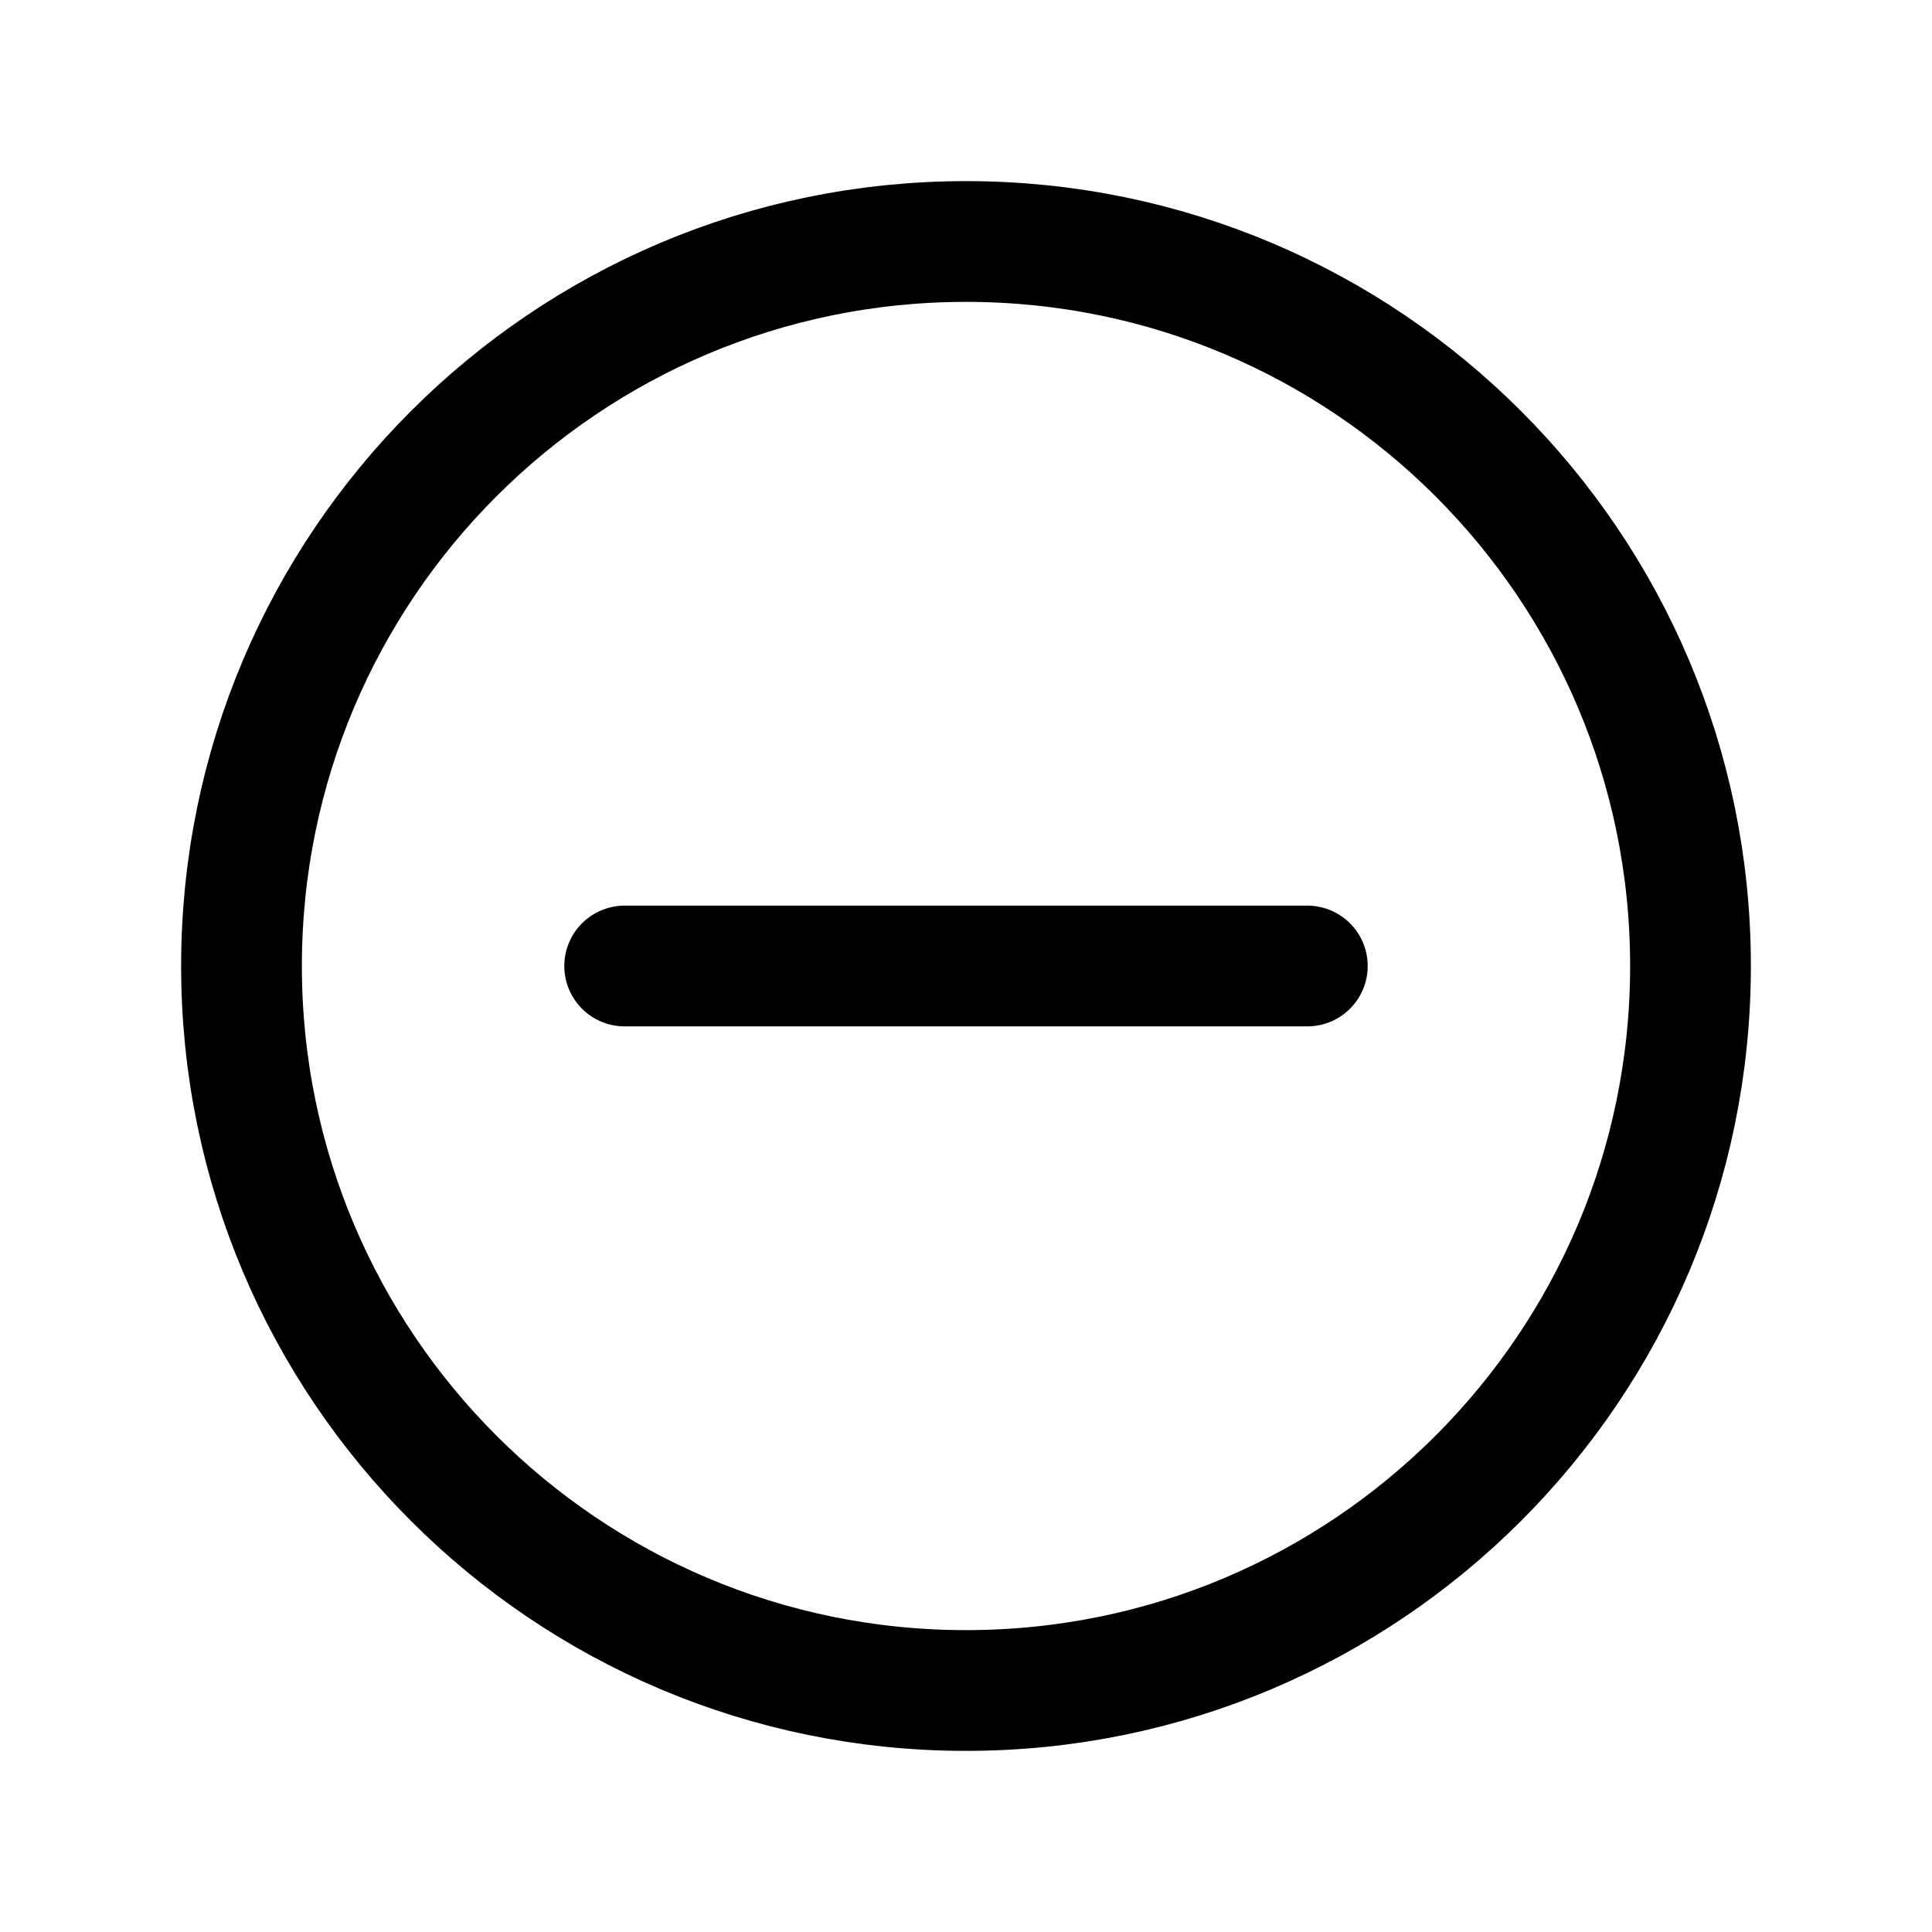
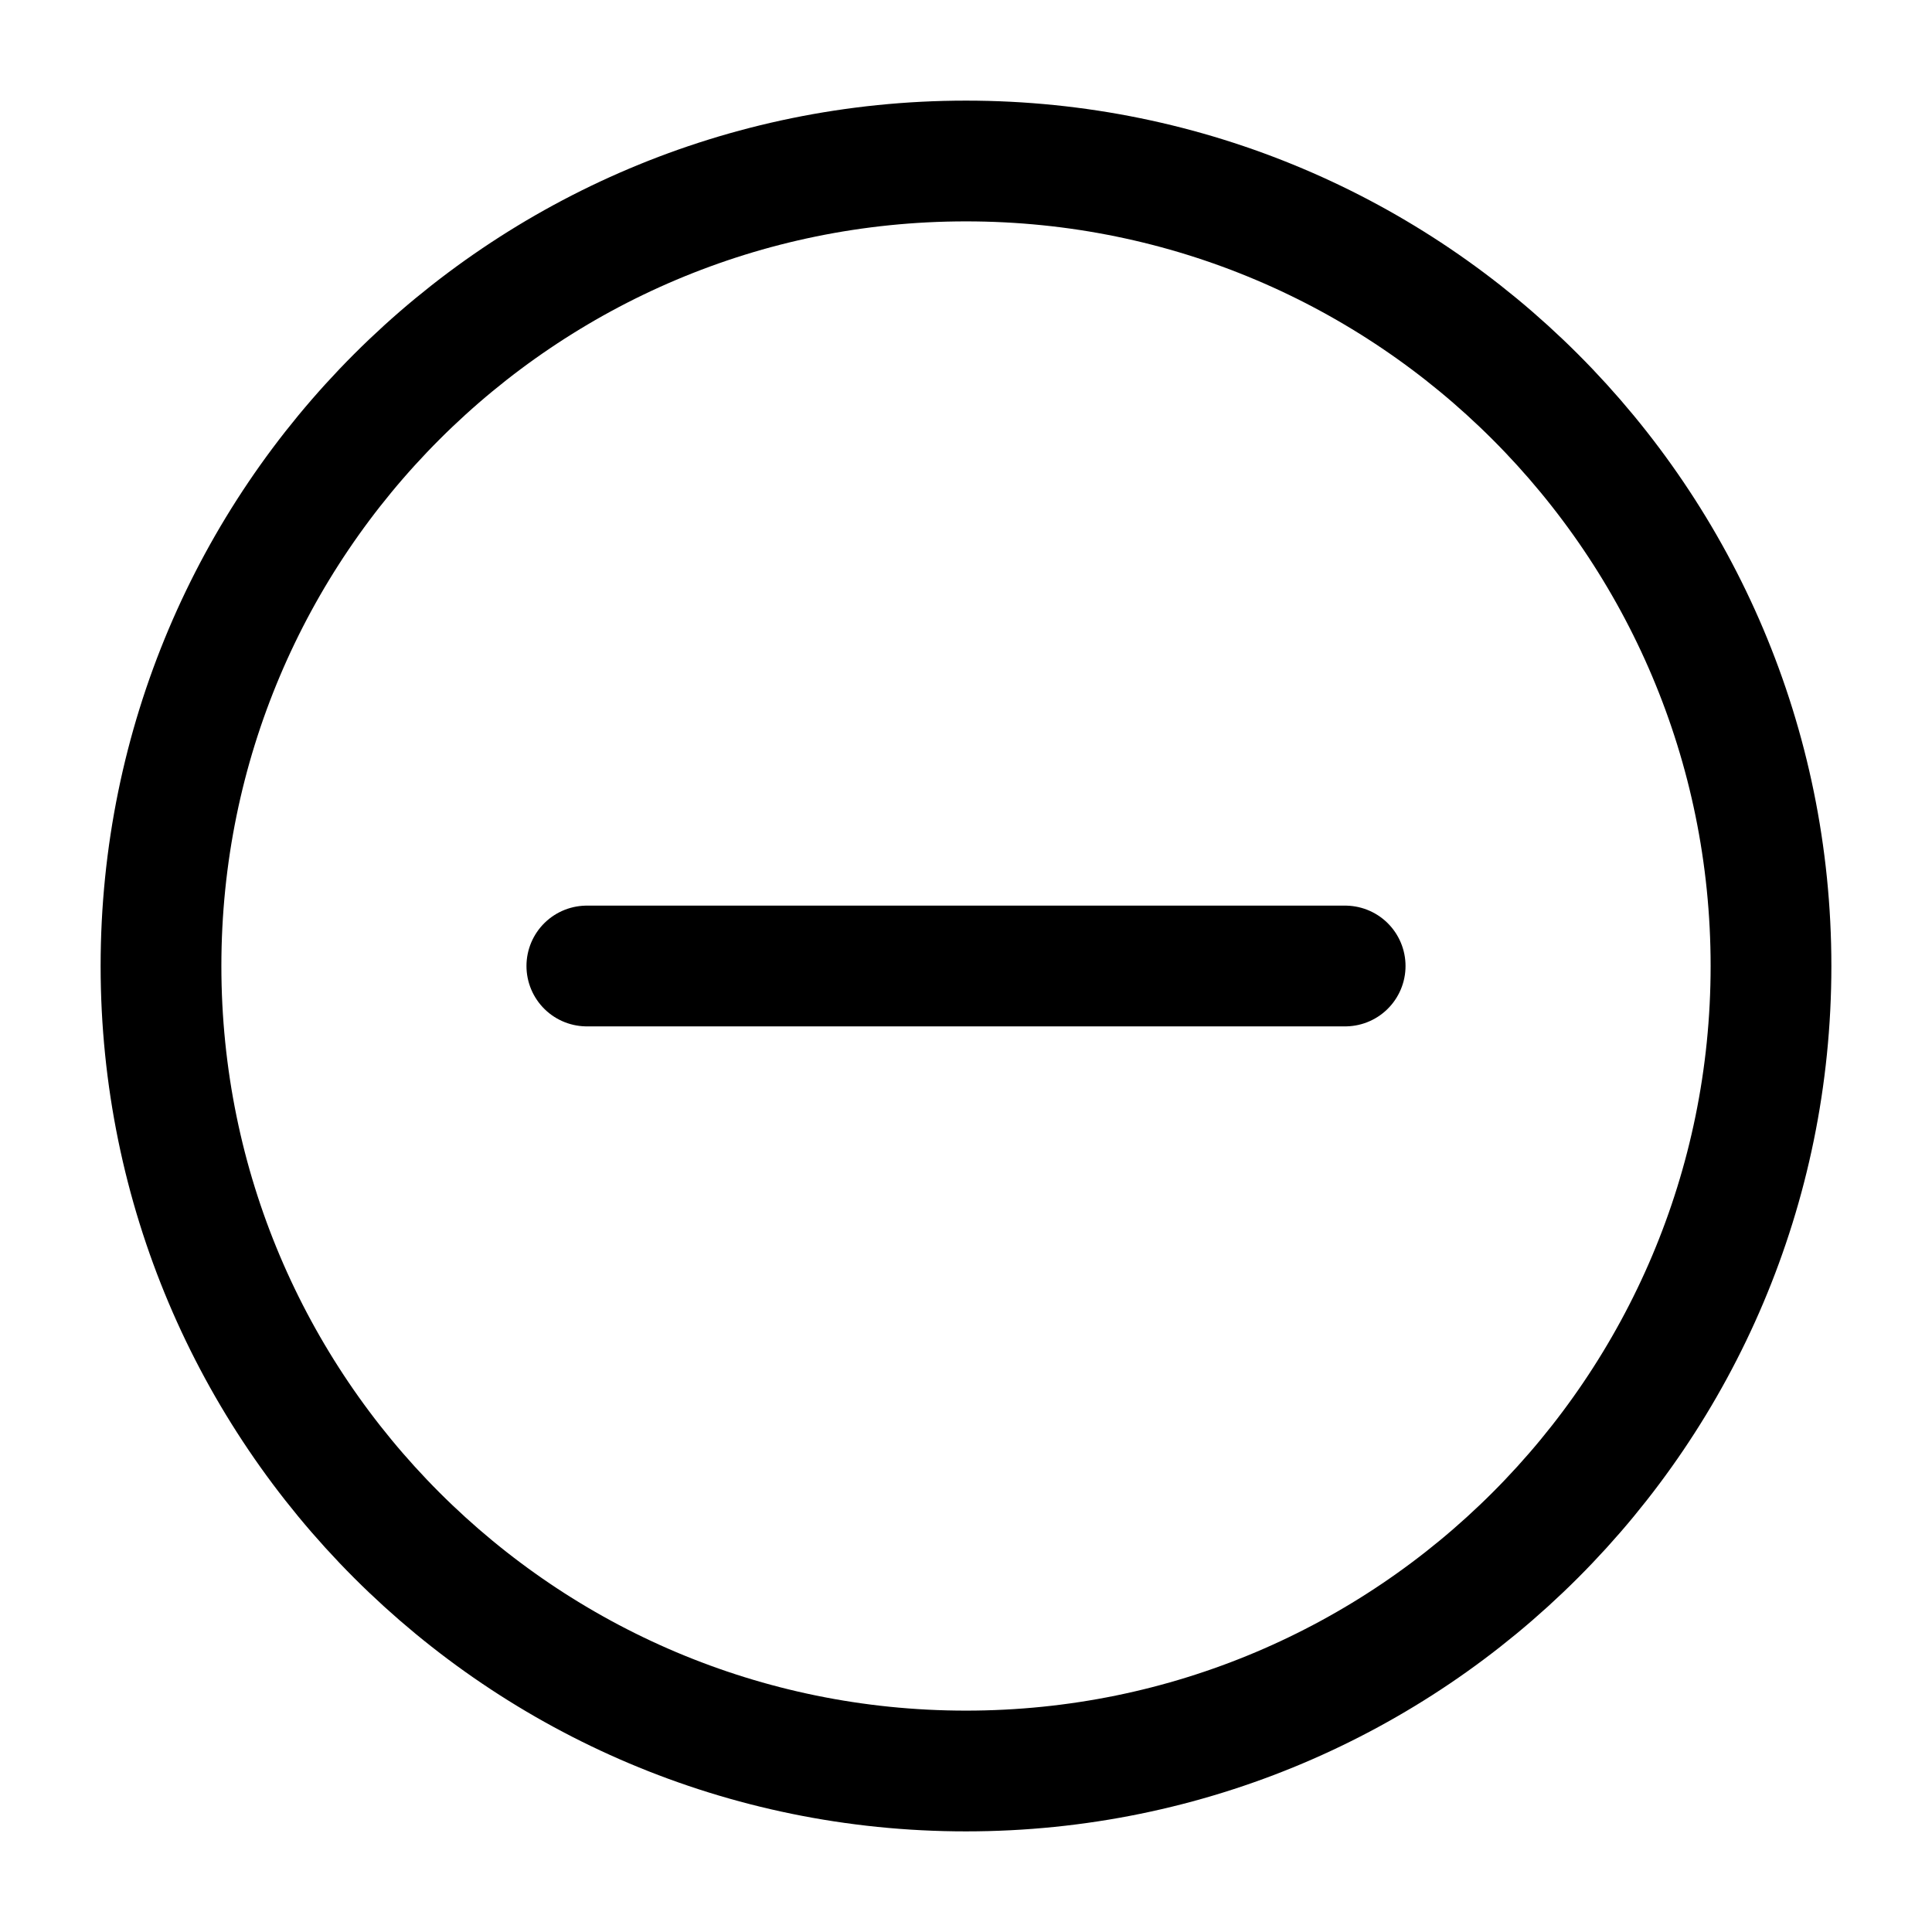
<svg xmlns="http://www.w3.org/2000/svg" width="24" height="24" viewBox="0 0 24 24" stroke="currentColor" fill="none" stroke-linecap="round" stroke-width="1.5" stroke-linejoin="round" stroke-align="center">
-   <line x1="16.24" y1="12" x2="7.76" y2="12" />
-   <circle cx="12" cy="12" r="9" />
+   <line x1="16.71" y1="12" x2="7.29" y2="12" />
+   <circle cx="12" cy="12" r="10" />
</svg>
